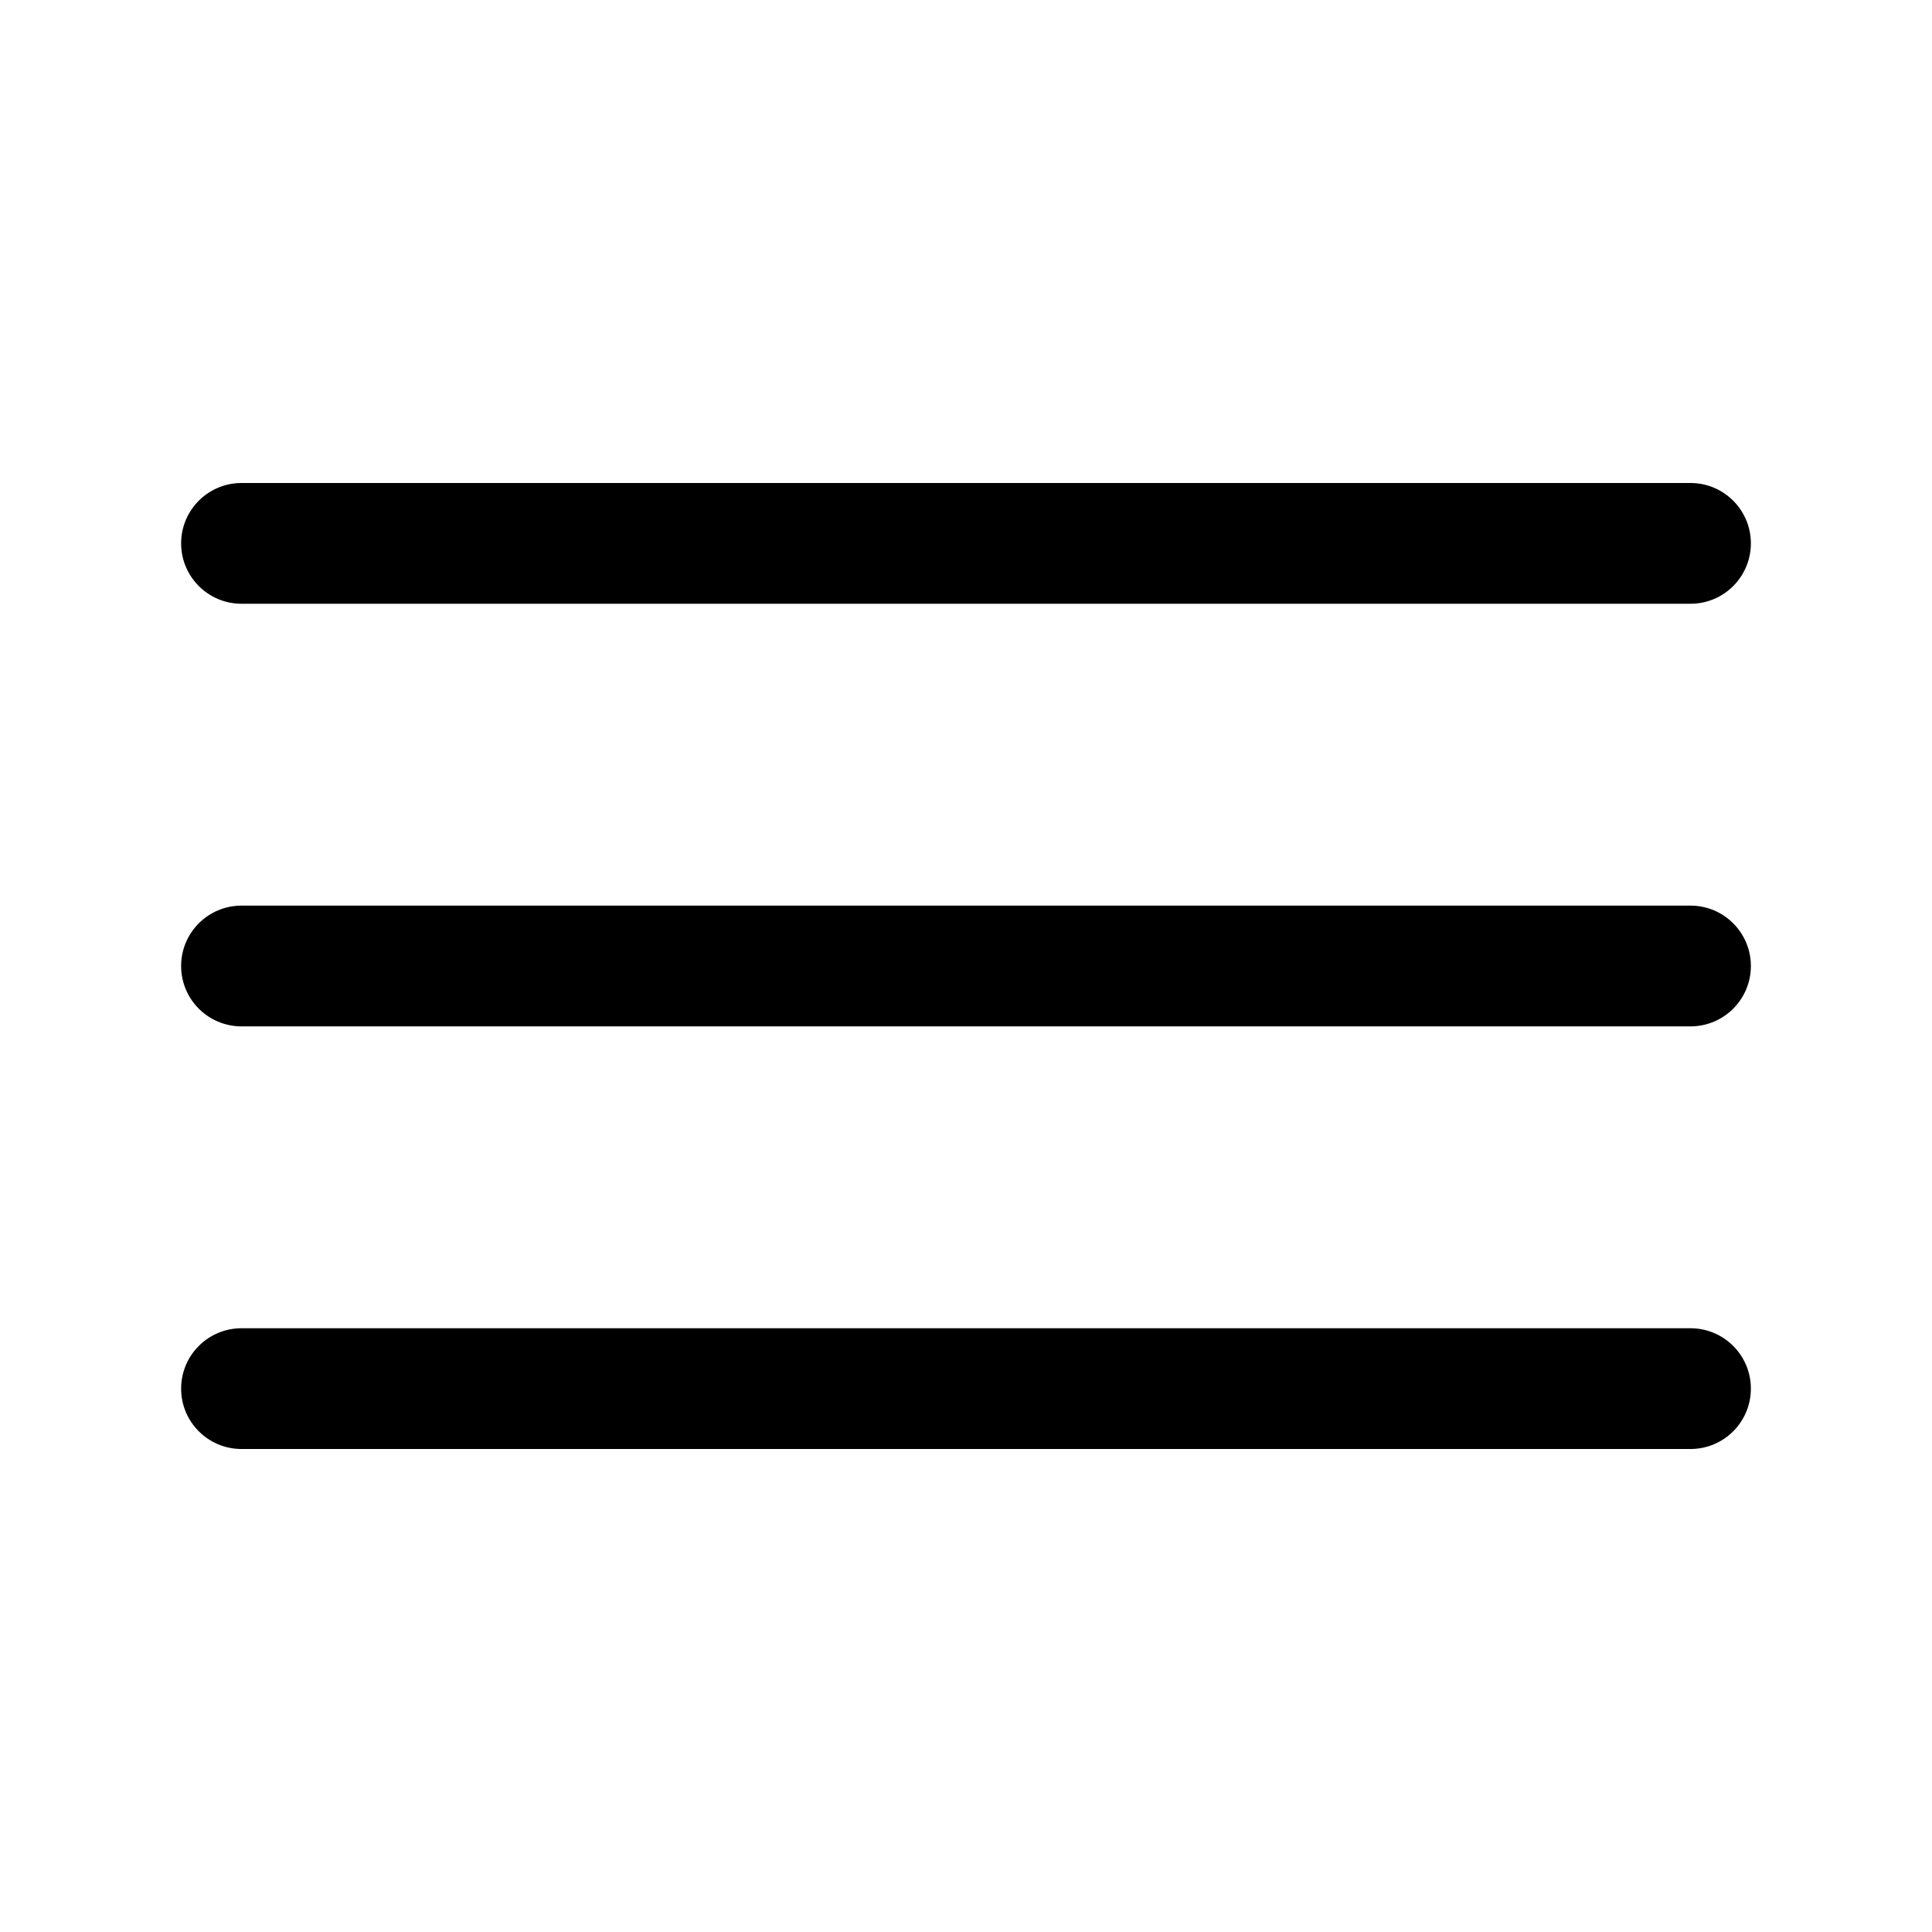
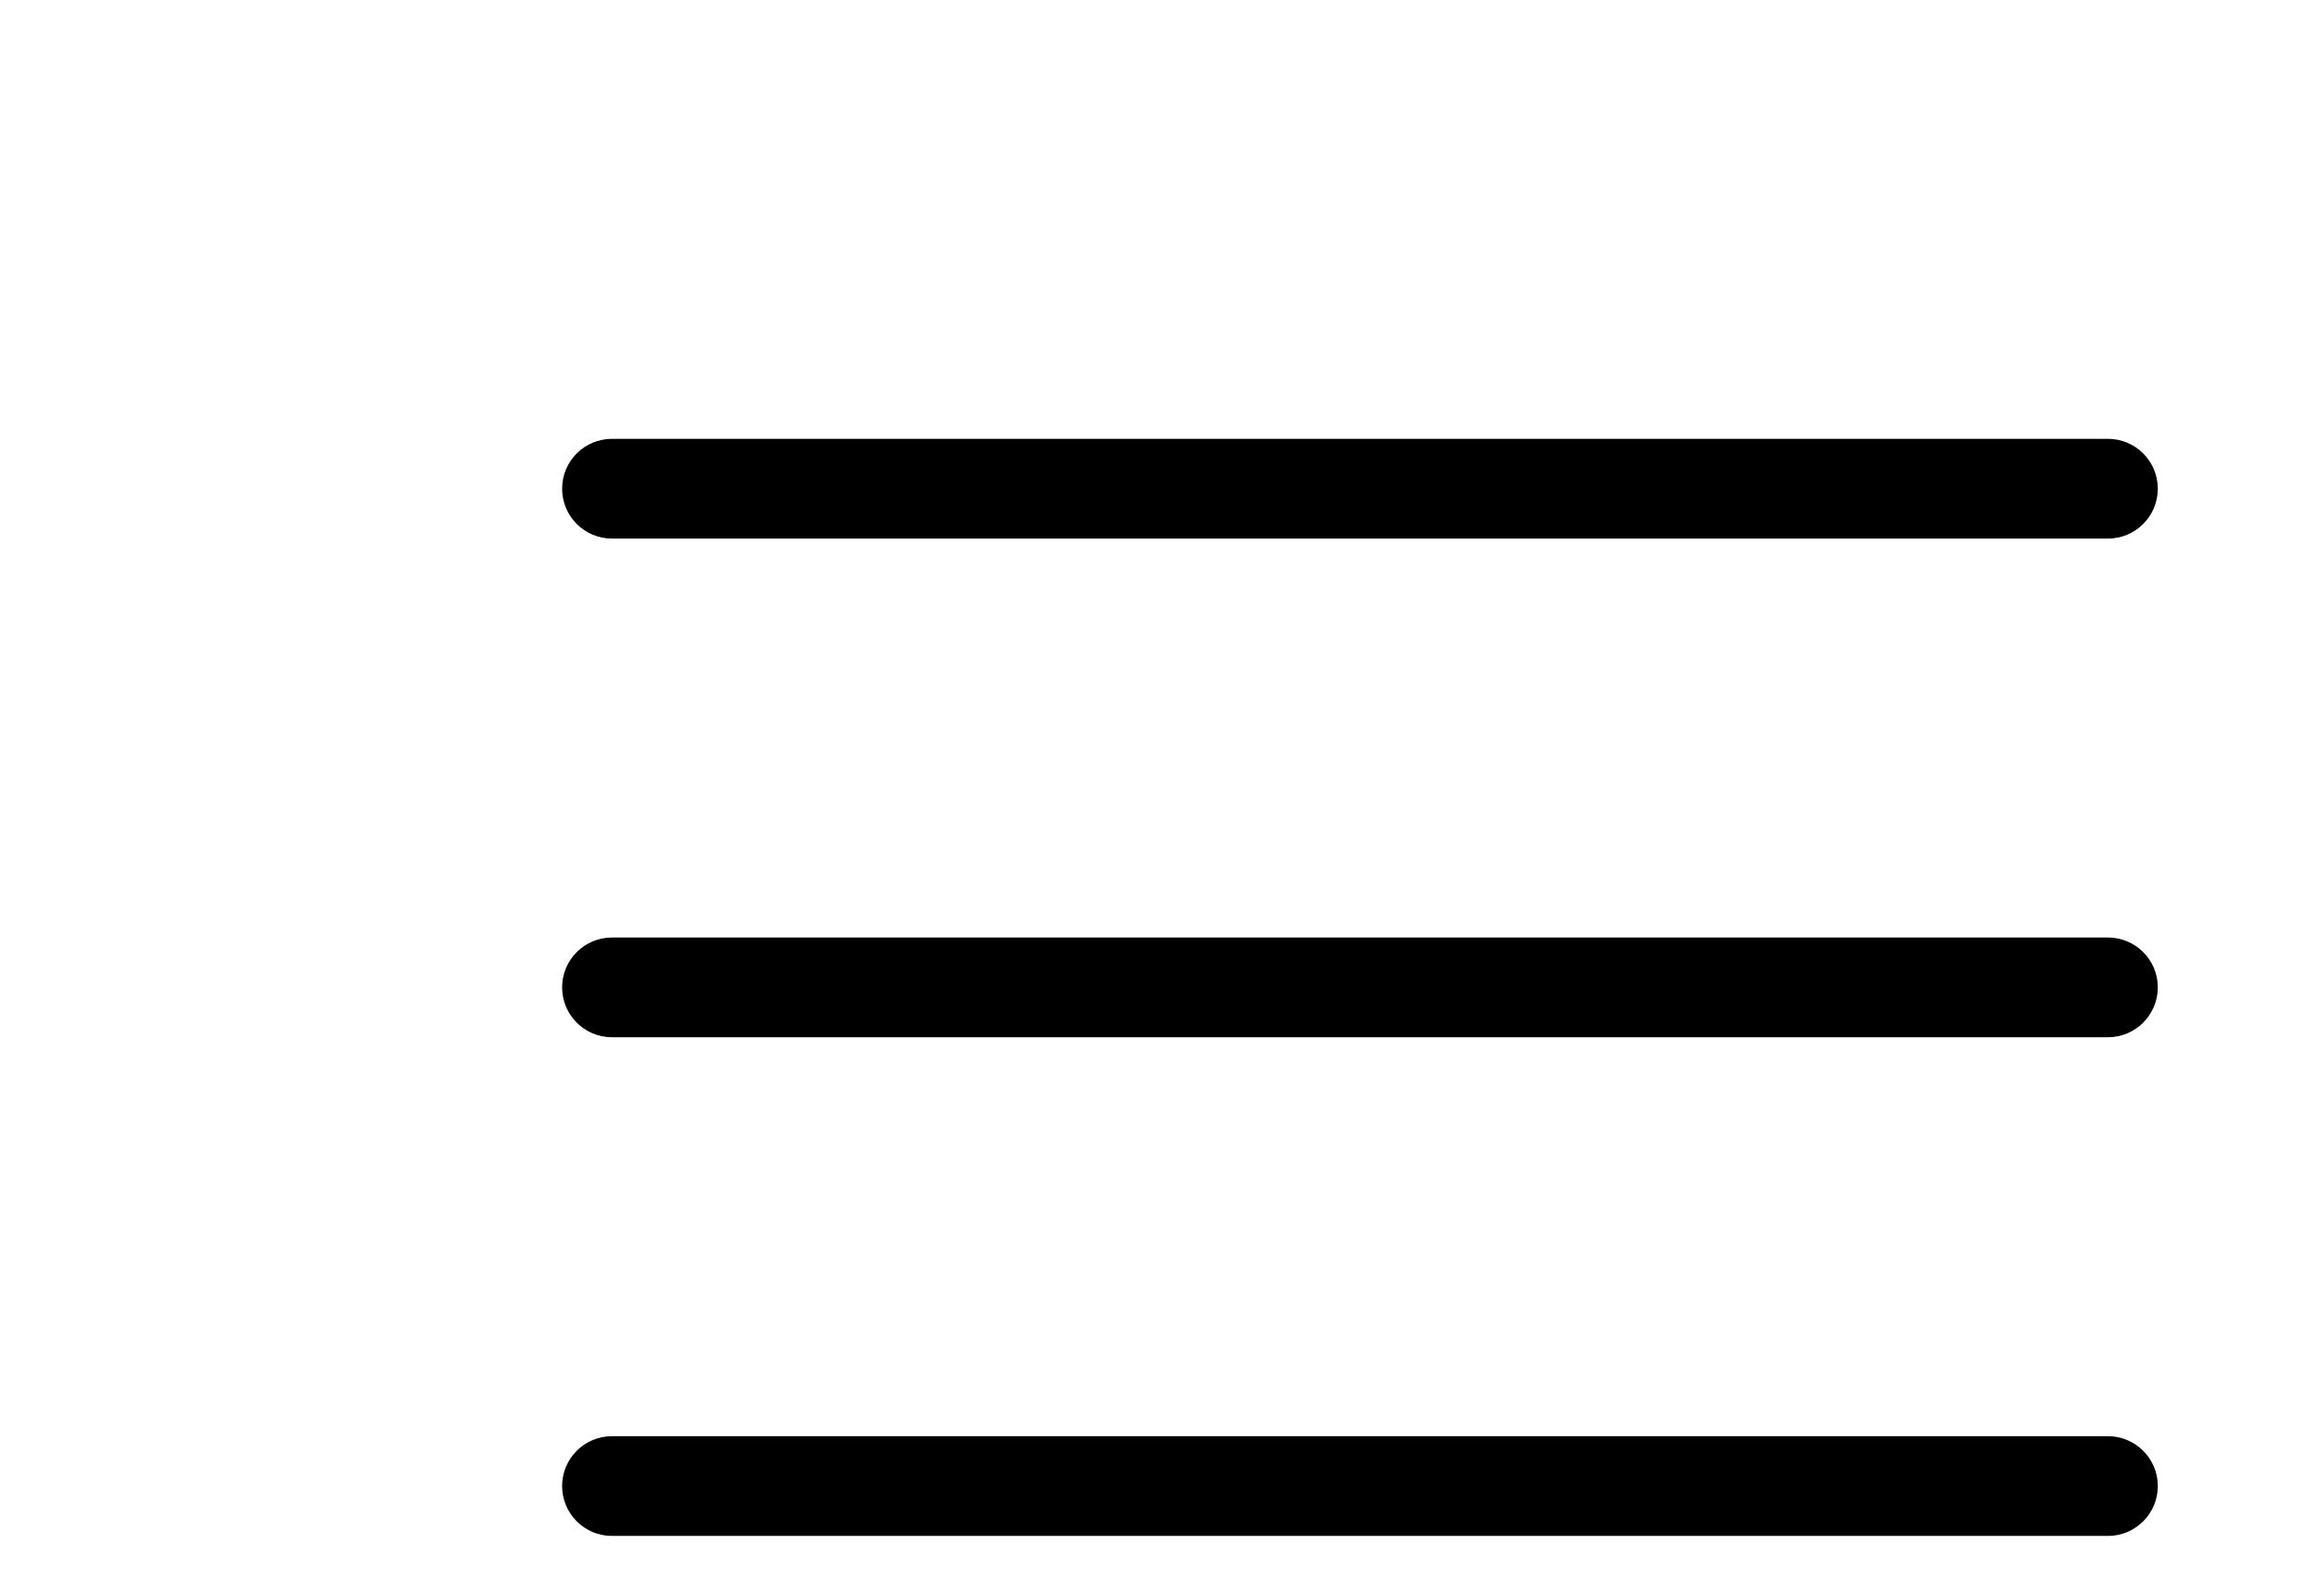
- <svg xmlns="http://www.w3.org/2000/svg" height="35" viewBox="0 0 32 32">
-   <path fill="currentColor" d="M28 10H4a1 1 0 0 1 0-2h24a1 1 0 0 1 0 2ZM28 17H4a1 1 0 0 1 0-2h24a1 1 0 0 1 0 2ZM28 24H4a1 1 0 0 1 0-2h24a1 1 0 0 1 0 2Z" />
+ <svg xmlns="http://www.w3.org/2000/svg" height="40" viewbox="0 0 50 50" fill="none">
+   <path fill="currentColor" d="M6.25 13.5h37.5a1.25 1.25 0 0 0 0-2.5H6.25a1.25 1.25 0 0 0 0 2.5ZM43.75 23.5H6.25a1.25 1.25 0 0 0 0 2.5h37.5a1.25 1.25 0 0 0 0-2.5ZM43.75 36H6.25a1.25 1.25 0 0 0 0 2.5h37.5a1.25 1.25 0 0 0 0-2.5Z" />
</svg>
